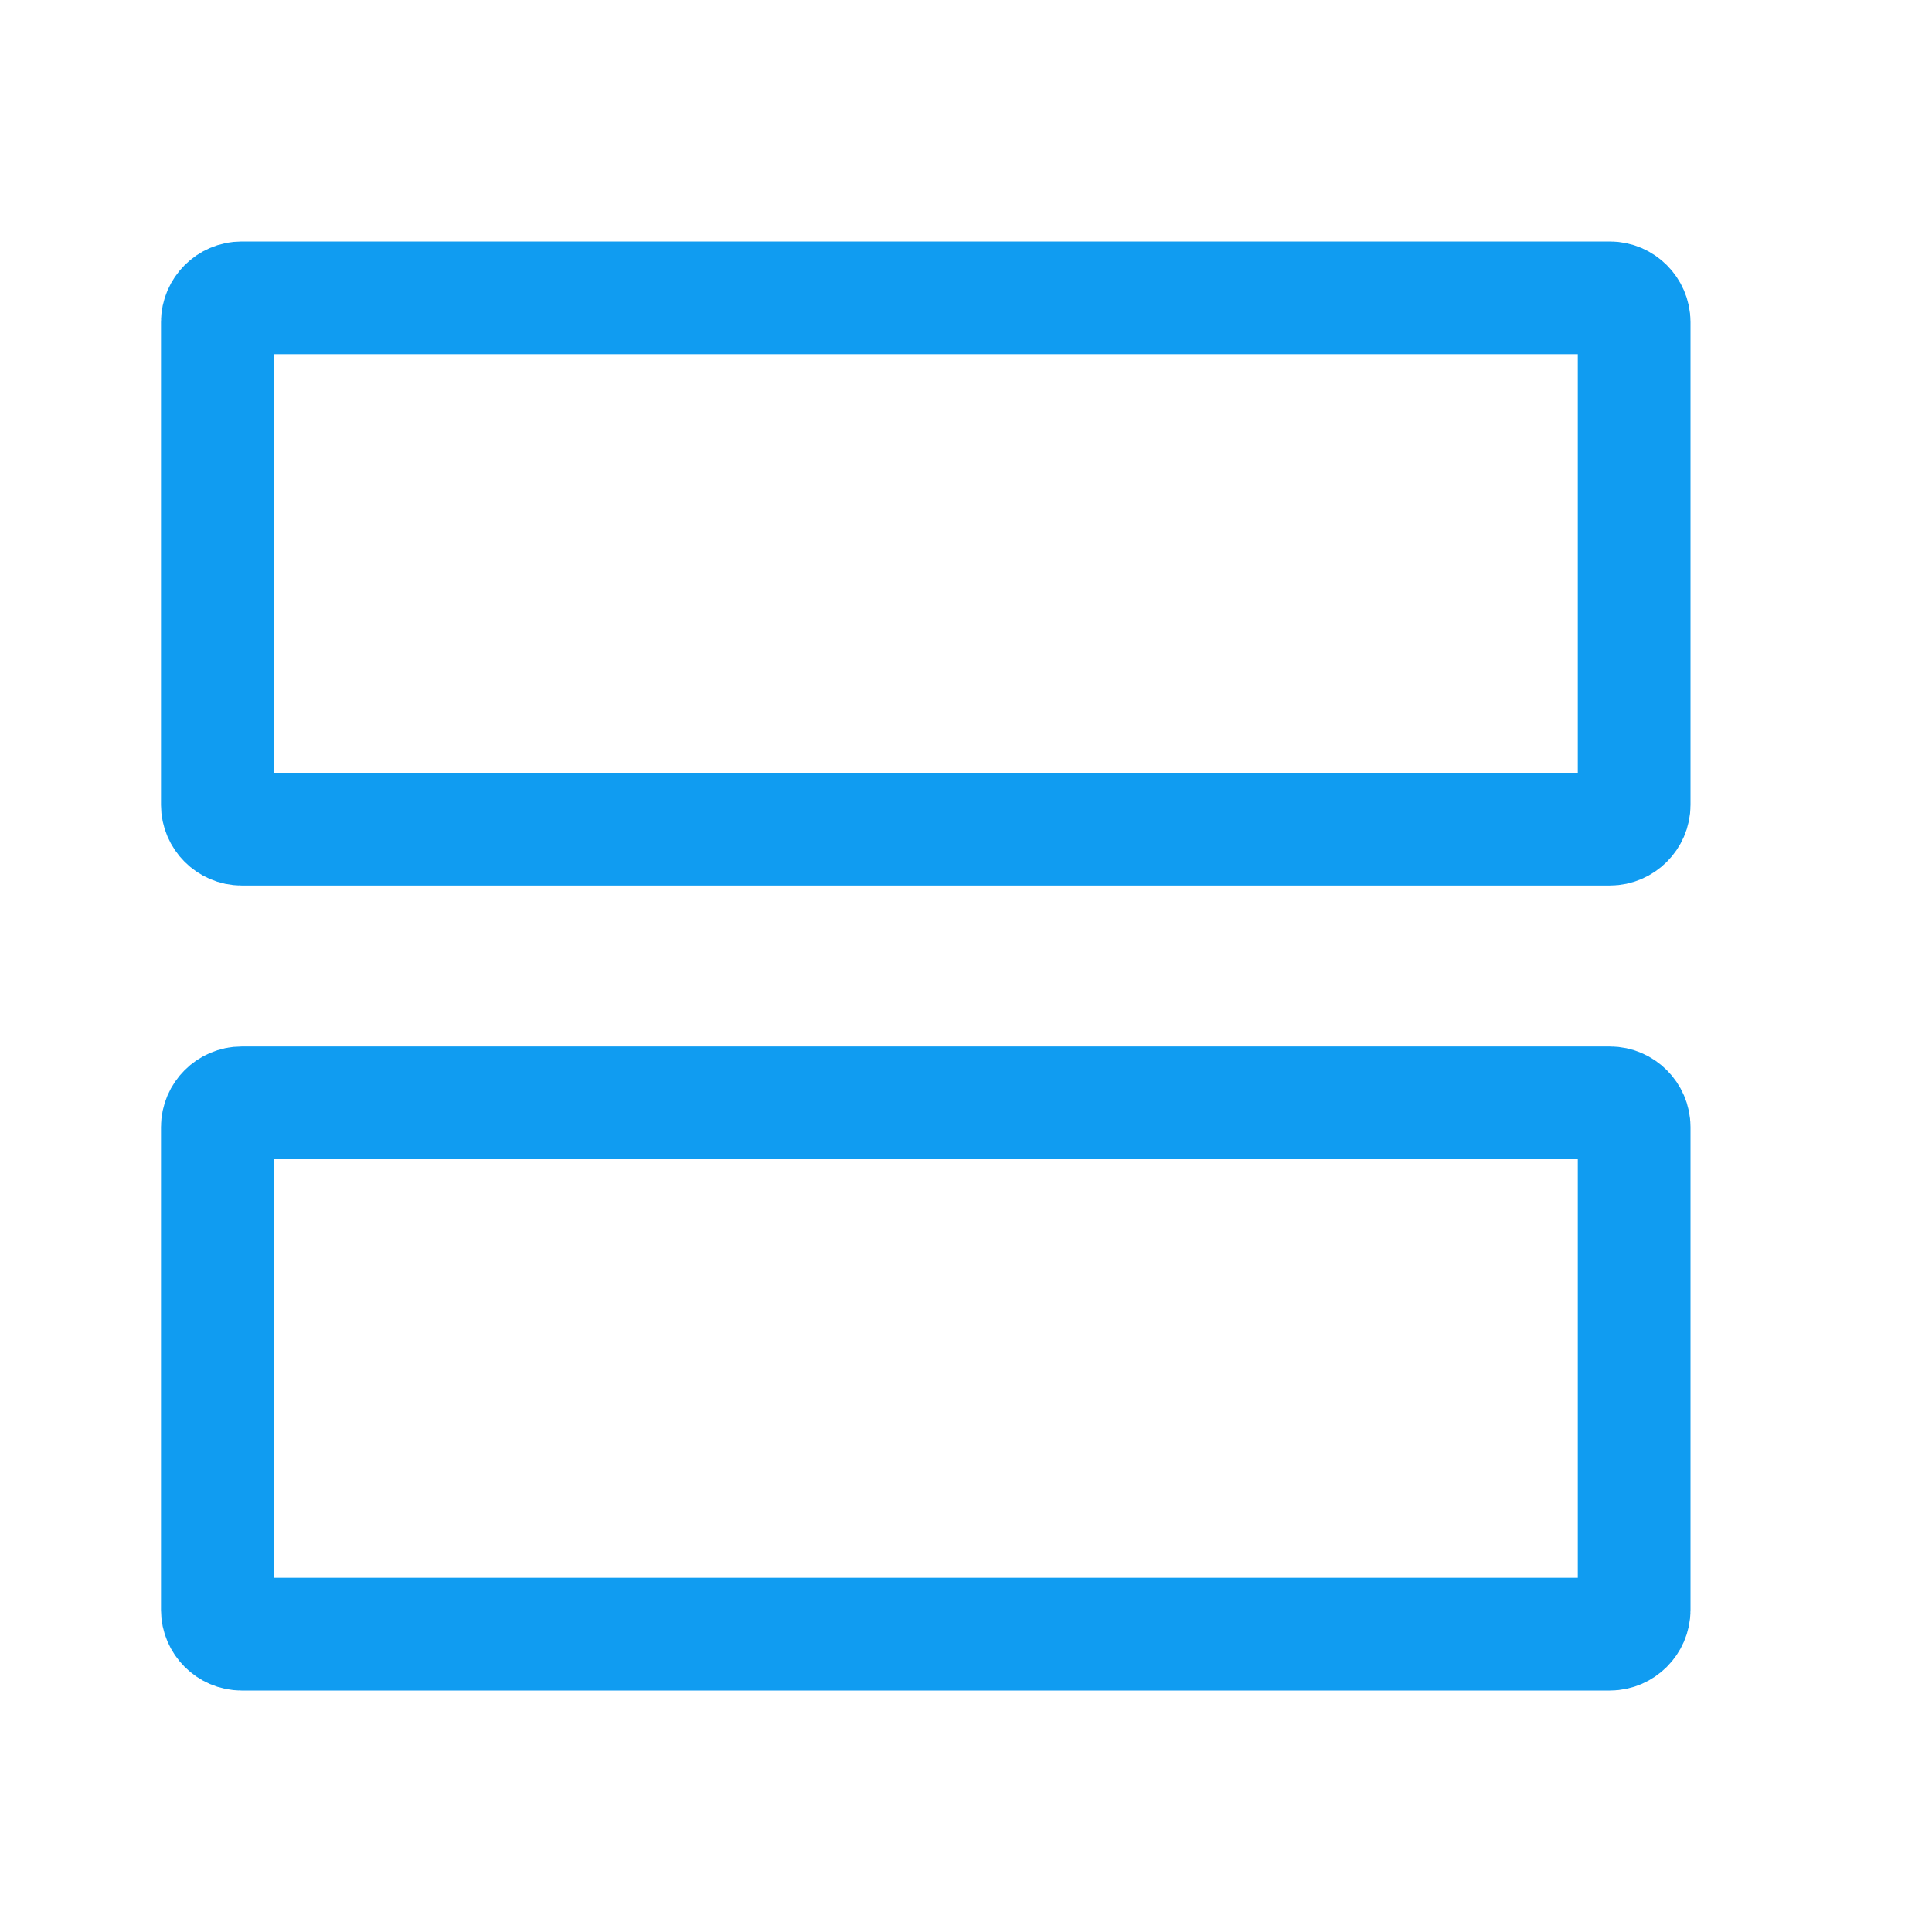
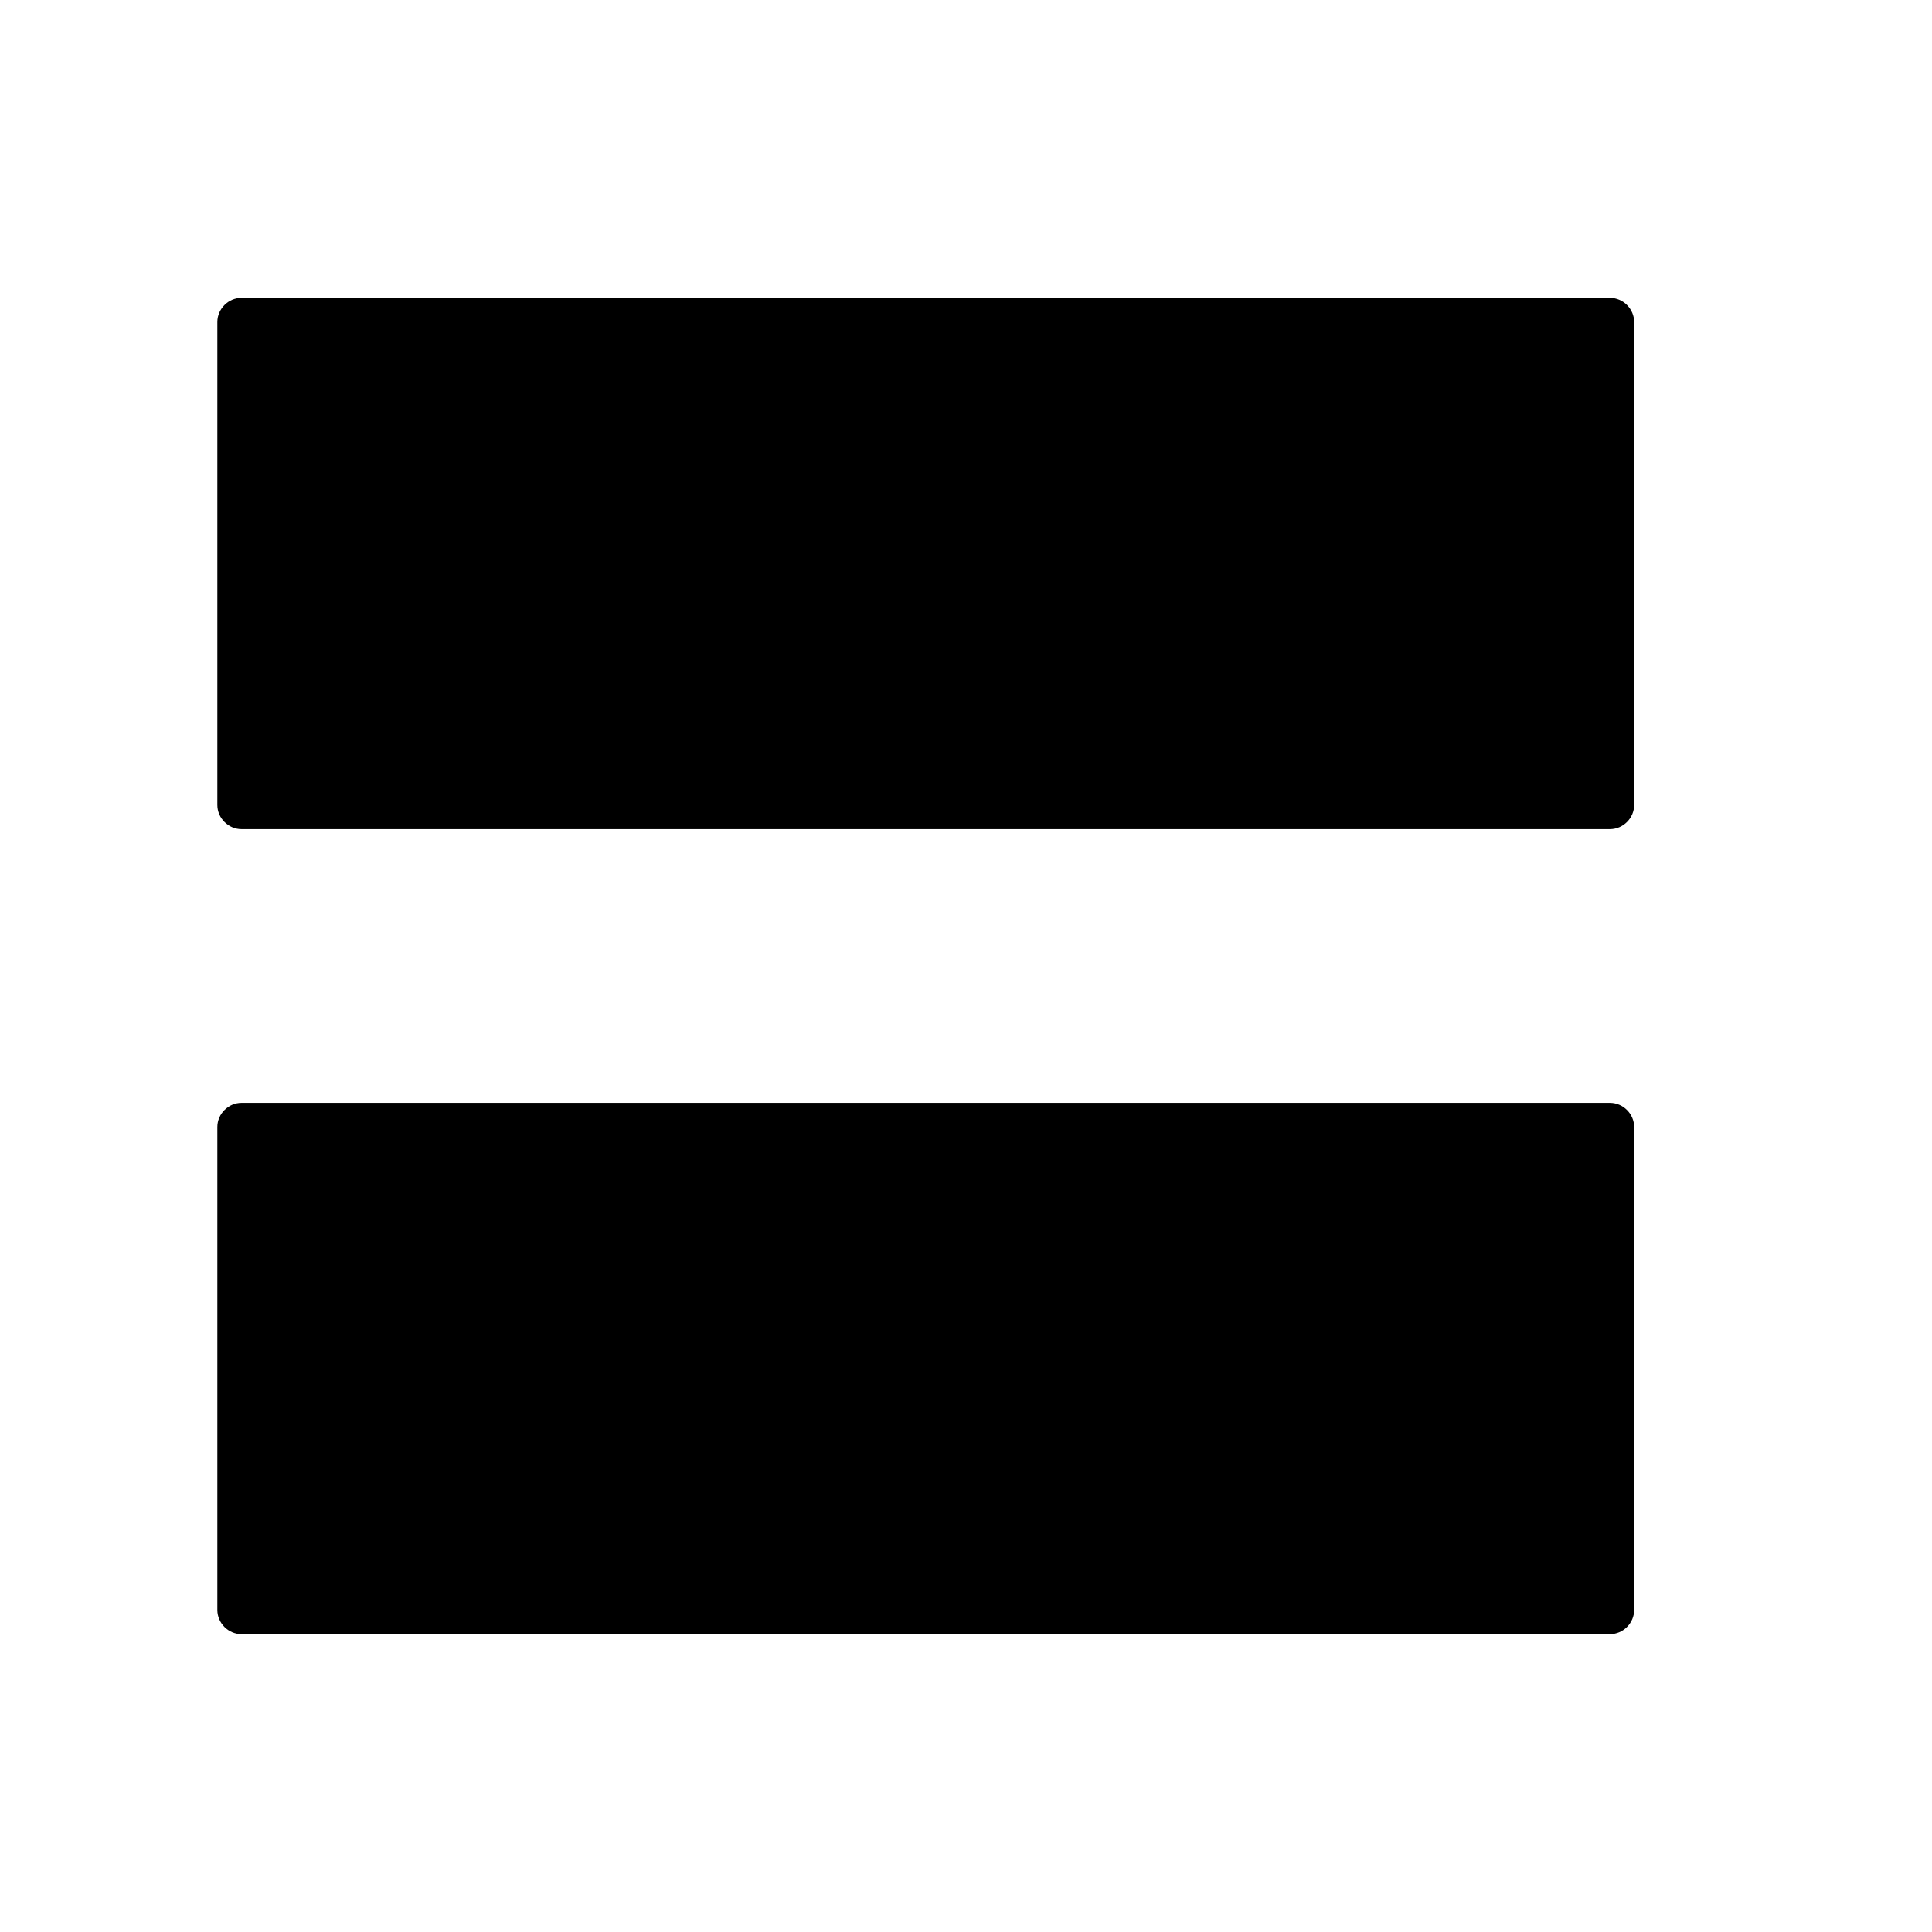
- <svg xmlns="http://www.w3.org/2000/svg" width="24" height="24" viewBox="0 0 24 24" fill="none">
-   <path d="M3 3.7H20C20.163 3.7 20.3 3.837 20.3 4V10C20.3 10.163 20.163 10.3 20 10.3H3C2.837 10.3 2.7 10.163 2.7 10V4C2.7 3.837 2.837 3.7 3 3.7ZM3 13.7H20C20.163 13.7 20.3 13.837 20.3 14V20C20.3 20.163 20.163 20.3 20 20.3H3C2.837 20.3 2.7 20.163 2.7 20V14C2.7 13.837 2.837 13.7 3 13.7Z" stroke="#109CF1" stroke-width="1.4" />
+ <svg xmlns="http://www.w3.org/2000/svg" width="24" height="24" viewBox="0 0 24 24">
+   <path d="M3 3.7H20C20.163 3.7 20.3 3.837 20.3 4V10C20.3 10.163 20.163 10.3 20 10.3H3C2.837 10.3 2.7 10.163 2.7 10V4C2.7 3.837 2.837 3.7 3 3.7ZM3 13.7H20C20.163 13.7 20.3 13.837 20.3 14V20C20.3 20.163 20.163 20.3 20 20.3H3C2.837 20.3 2.7 20.163 2.7 20V14C2.7 13.837 2.837 13.7 3 13.7Z" />
</svg>
